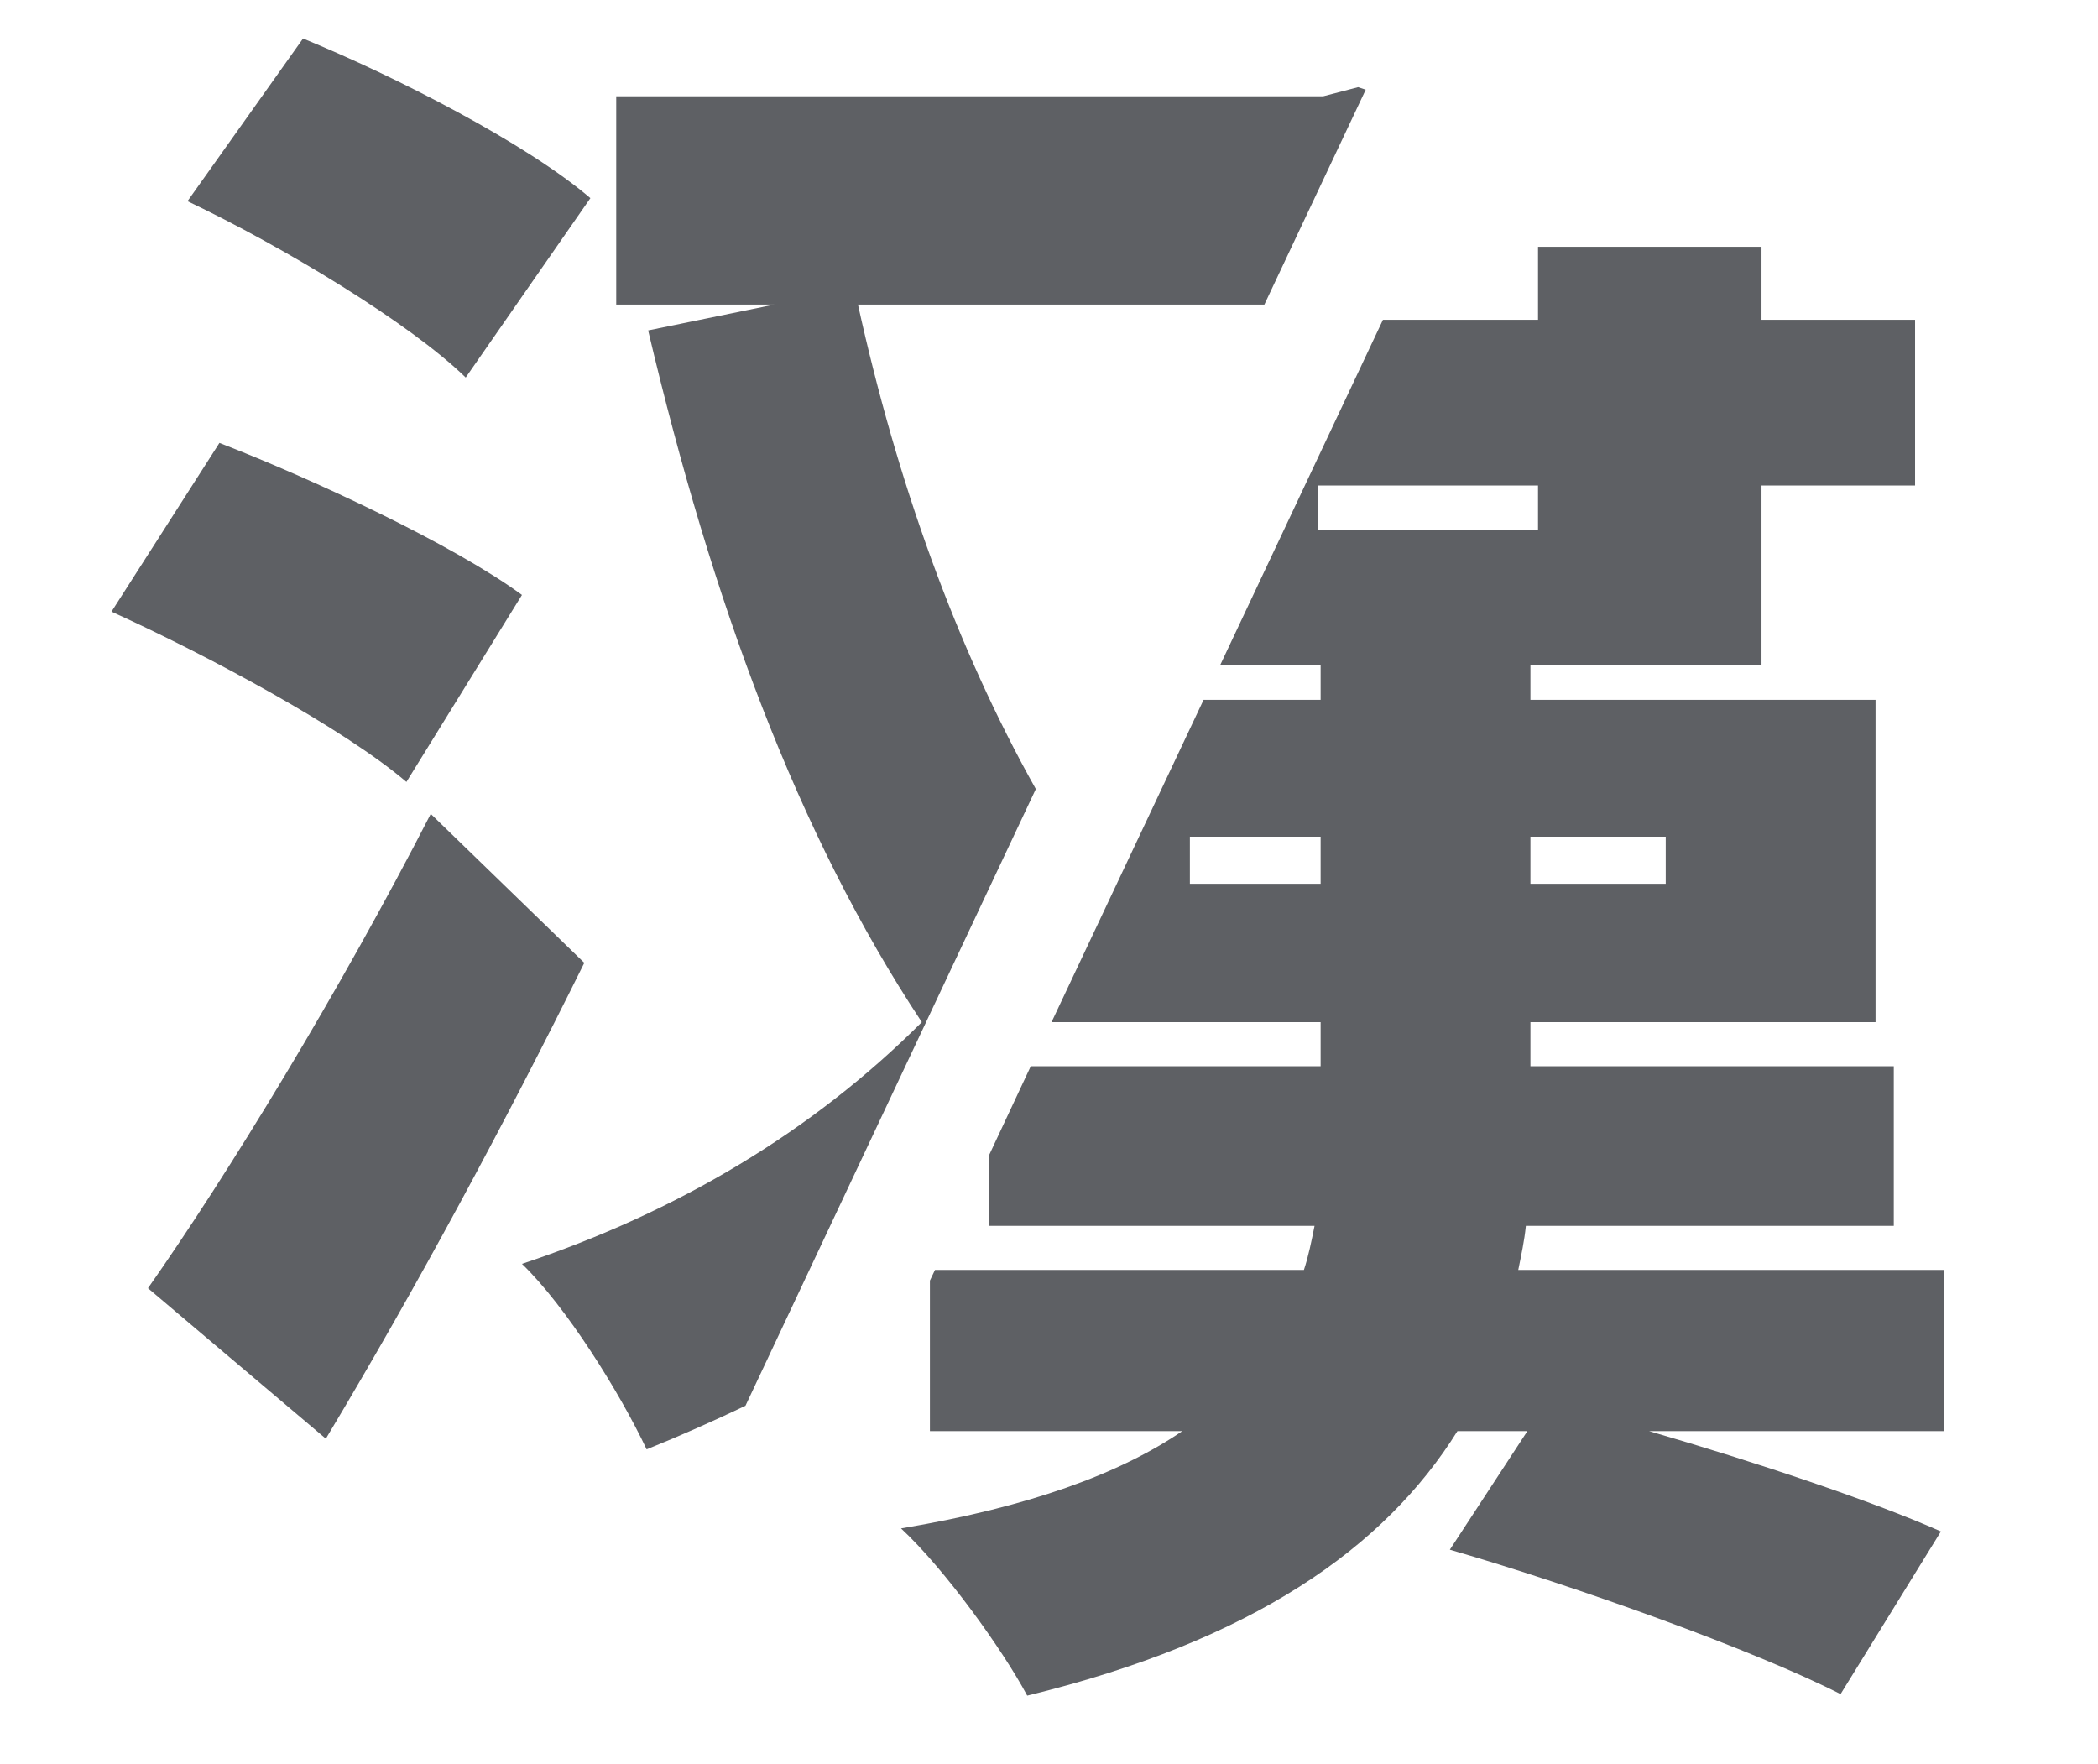
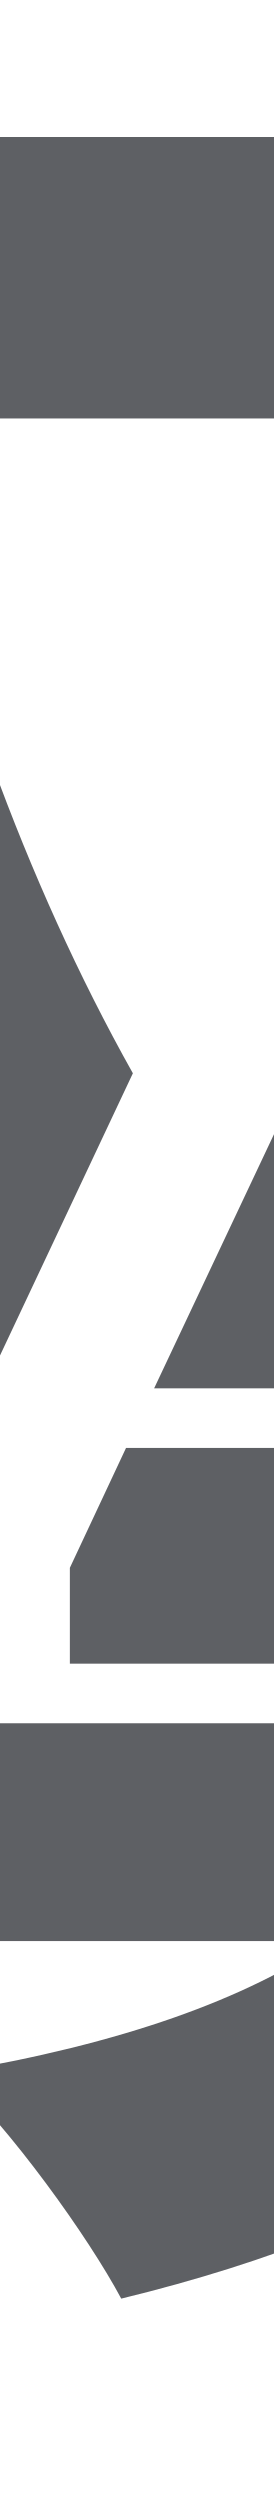
- <svg xmlns="http://www.w3.org/2000/svg" xml:space="preserve" viewBox="95 206 414 348">
+ <svg xmlns="http://www.w3.org/2000/svg" xml:space="preserve" viewBox="280 205 40 365">
  <g fill="#5e6064">
    <path d="M478.6 456.6h-84c.6-3 1.2-5.7 1.5-8.7h72.6v-31.5H397v-8.7h68.1v-63.6H397v-6.9h45.6v-35.4h30.3v-32.7h-30.3v-14.4h-44.1v14.4h-30.6l-32.1 68.1h19.8v6.9h-23.1l-30 63.6h53.1v8.7h-57.2l-8.2 17.5v14h64.2c-.6 3-1.2 6-2.1 8.7h-72.8l-1 2.1v29.7h49.8c-12.3 8.4-30.3 15-55.5 19.2 8.7 8.1 20.1 24 24.9 33 44.4-10.8 70.5-29.1 84.9-52.2h13.8l-15.3 23.4c24.9 7.2 60 19.8 77.1 28.5l19.8-32.1c-13.5-6-36.9-13.8-57.6-19.8h58.2zm-123-76.2h-25.8v-9.3h25.8zm68.1-9.3v9.3H397v-9.3zM355 310.5v-8.7h43.5v8.7zm-90.7-44.4h80.2l20-42.4-1.5-.5-6.9 1.8H216.6v41.1h31.2l-24.9 5.1c12.6 53.4 29.4 99.3 54 136.5-21.6 21.6-48.3 37.5-78.9 47.7 8.7 8.4 19.2 25.2 24.6 36.6 6.7-2.7 13.2-5.6 19.5-8.6l57.3-121.7c-15.8-28.2-27.4-60.7-35.1-95.6M198 323.4c-13.5-9.9-41.1-22.8-59.7-30L117 326.7c19.2 8.7 45.9 23.1 58.2 33.6zm13.5-78.3c-12.6-10.8-38.4-24-56.7-31.5L132 245.7c18.9 9 43.8 24 54.9 34.8z" />
    <path d="M180 366.6c-18 35.1-40.2 71.4-55.8 93.6l35.1 29.7c18-30 35.4-62.4 51-93.9z" />
  </g>
</svg>
